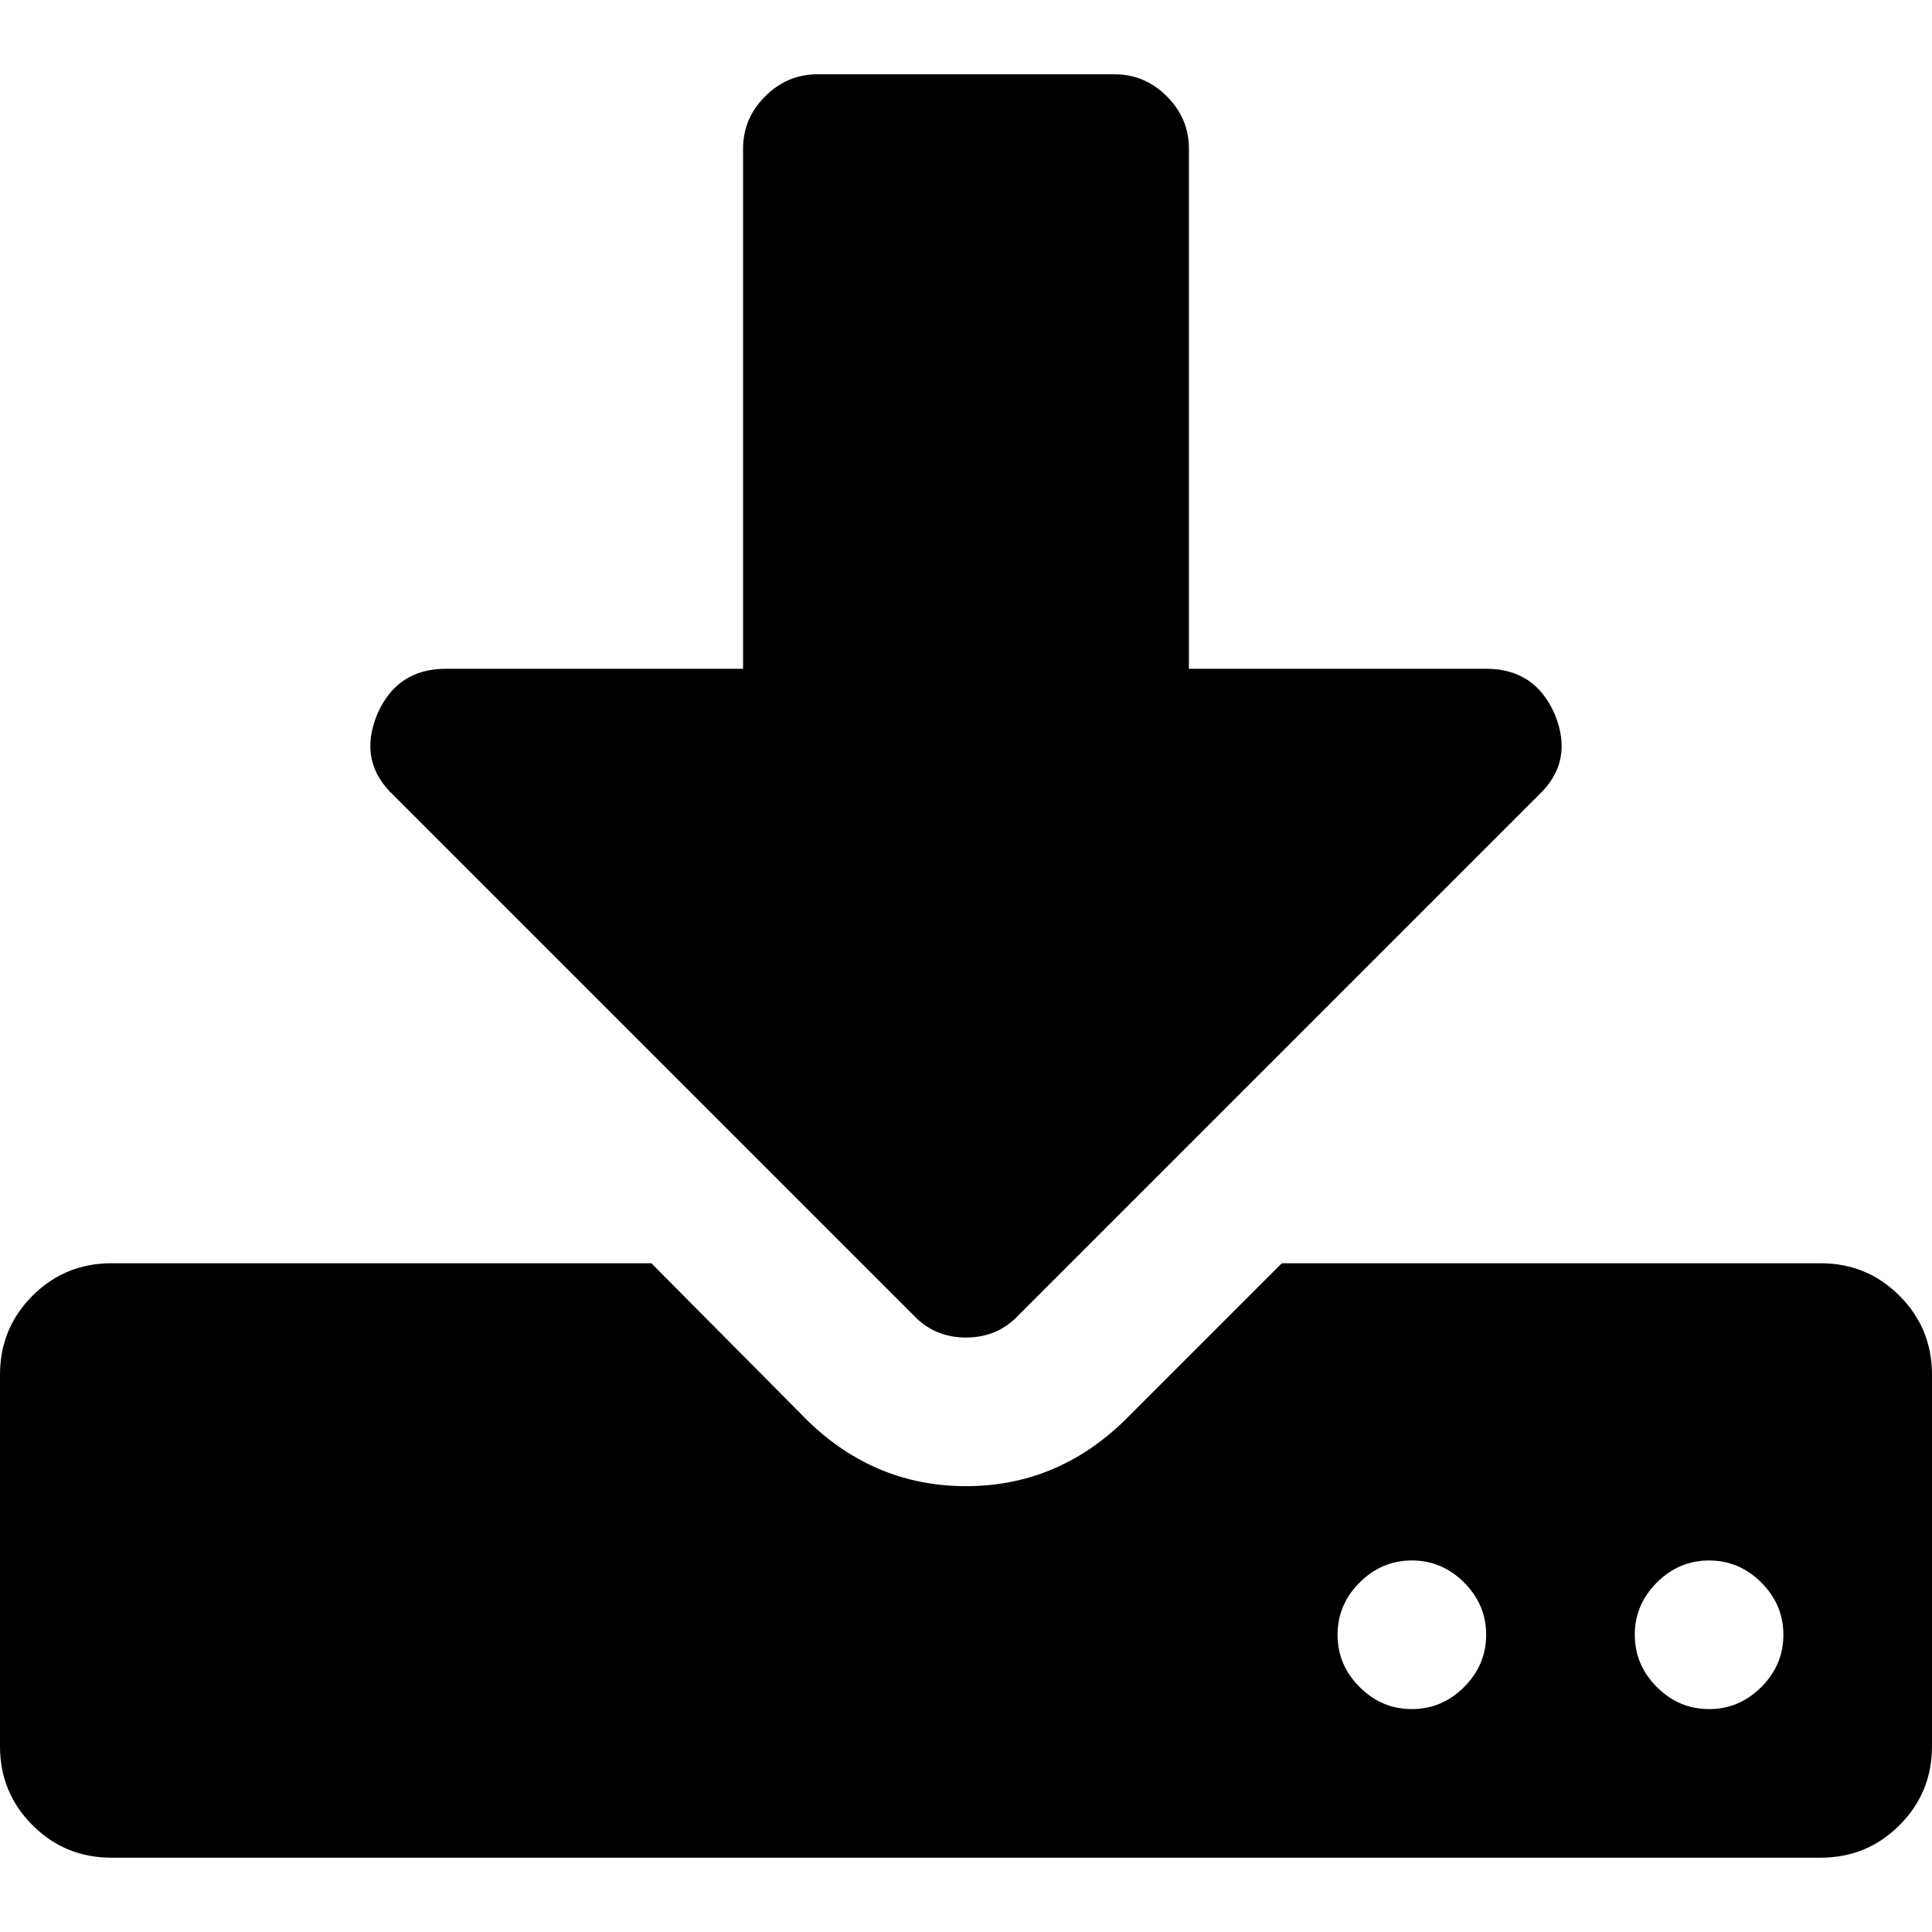
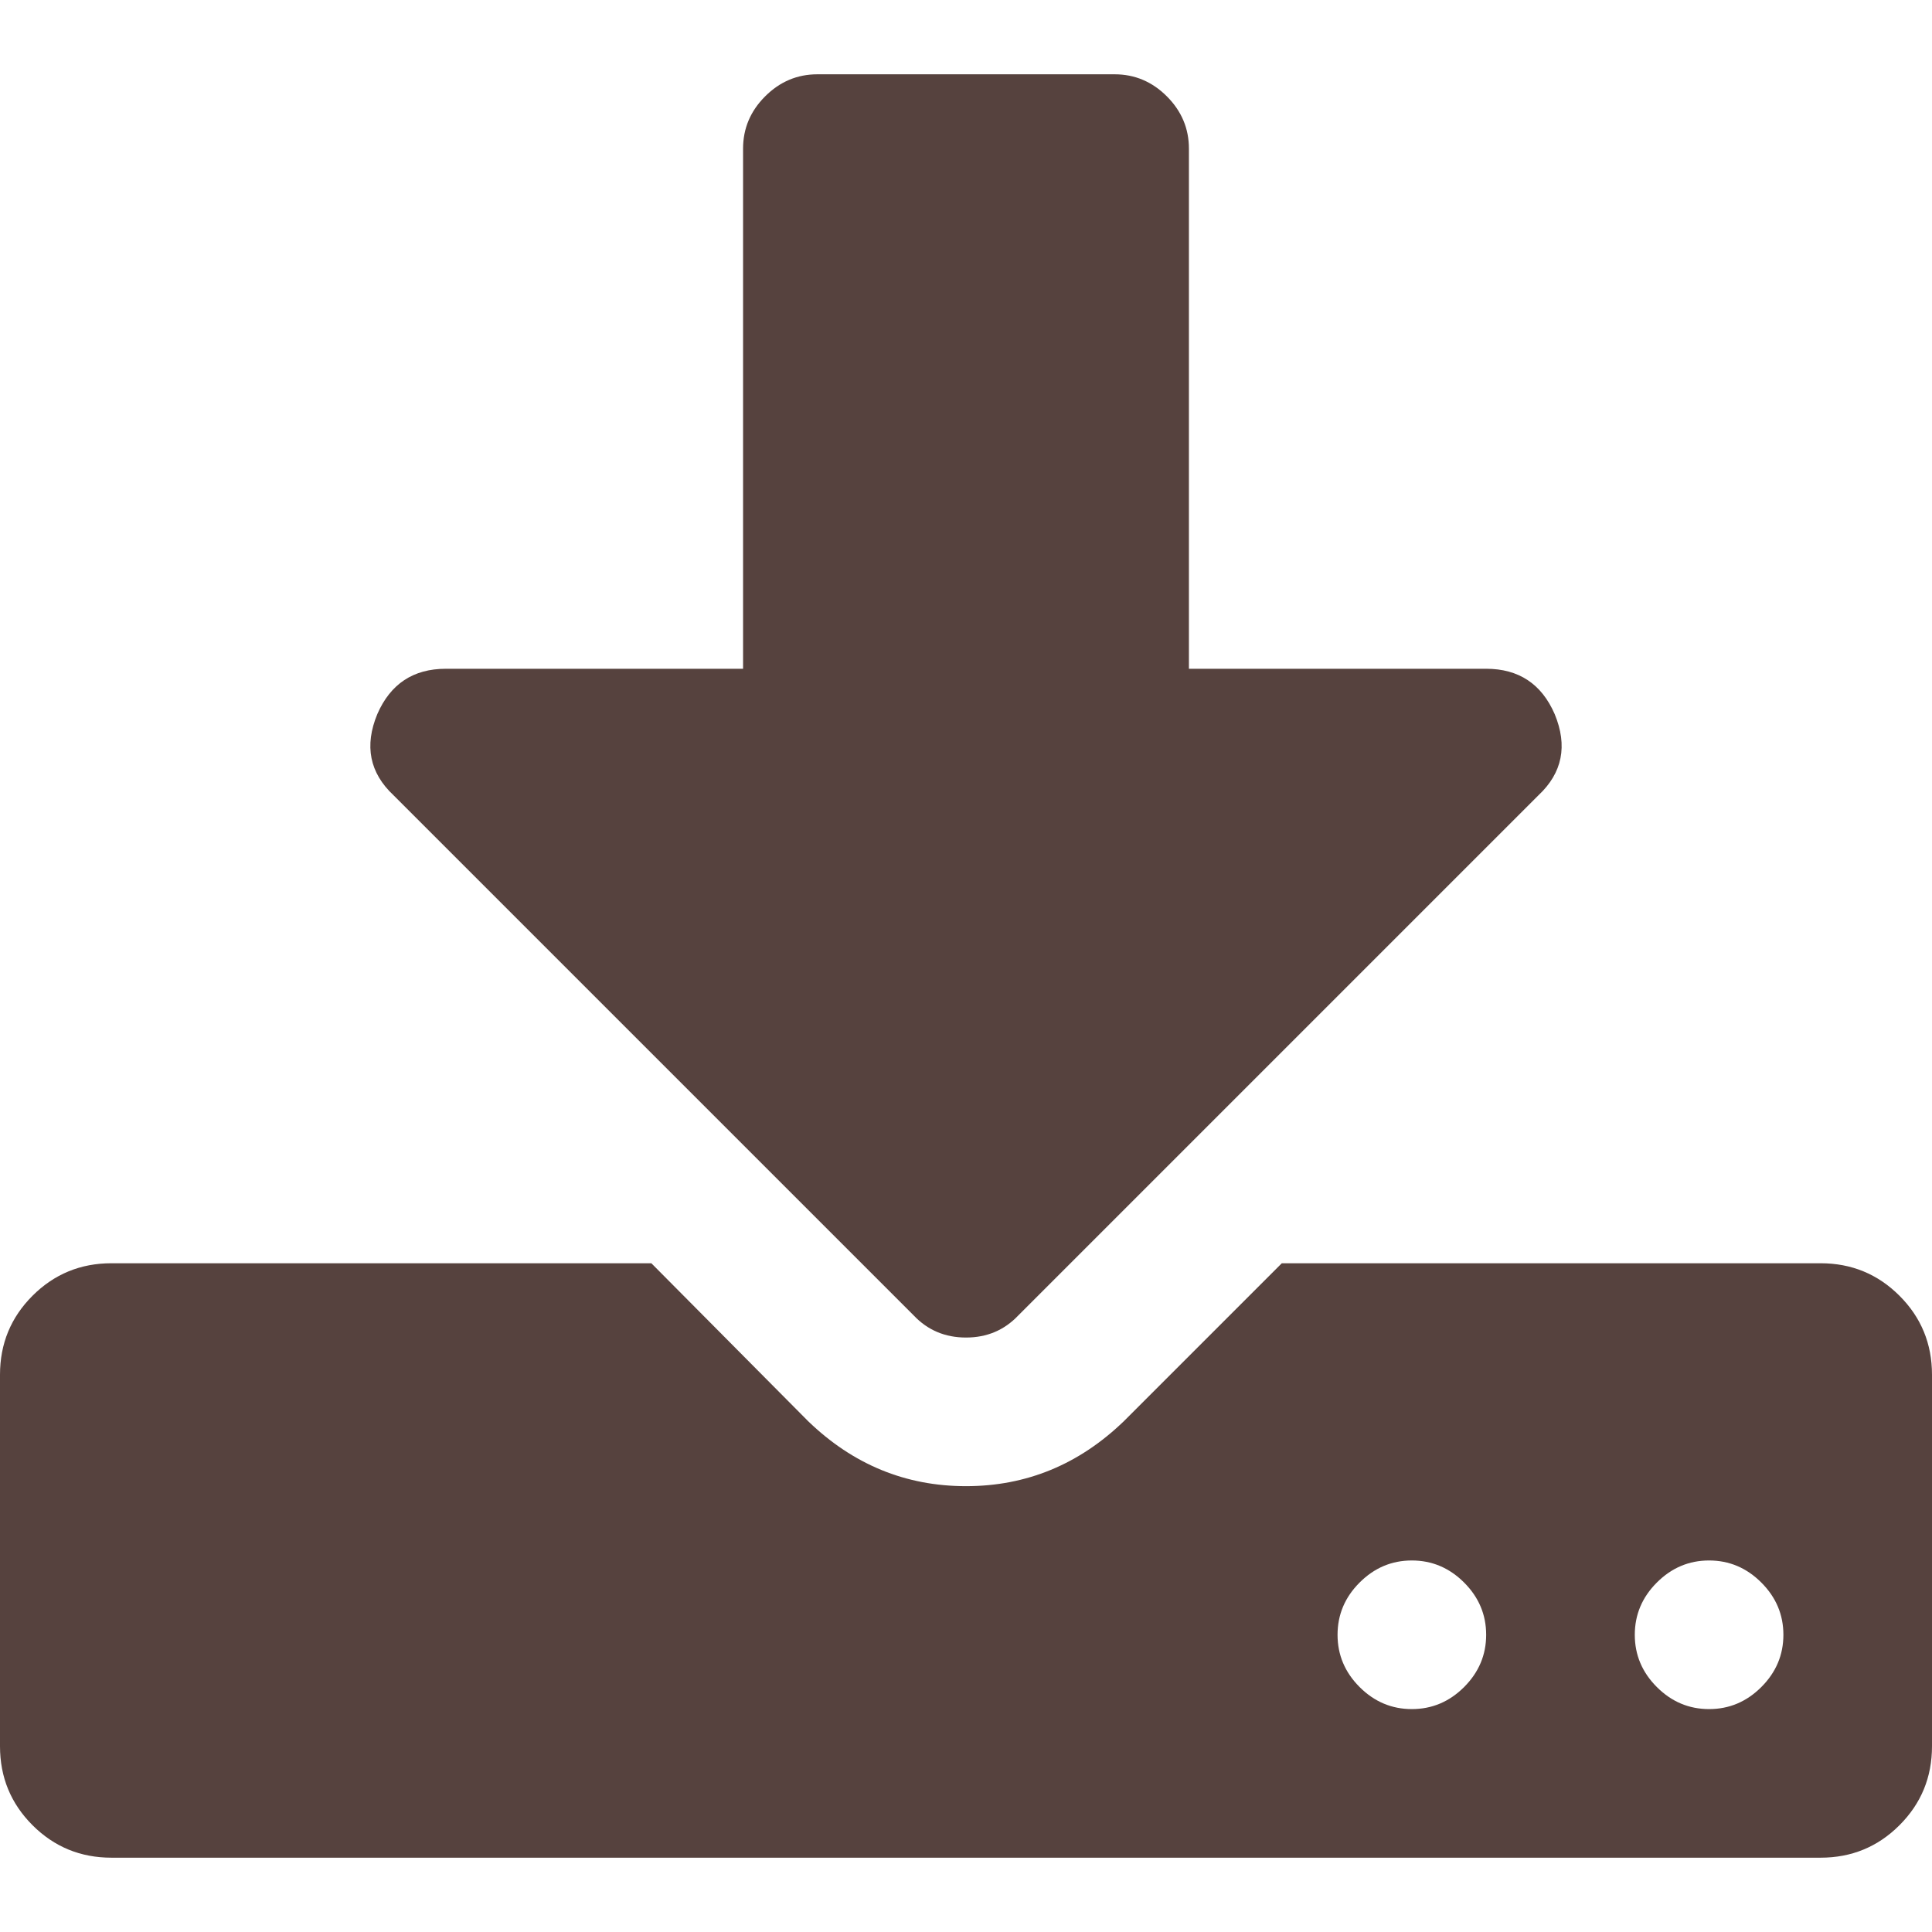
<svg xmlns="http://www.w3.org/2000/svg" version="1.1" id="Capa_1" x="0px" y="0px" width="475.078px" height="475.077px" viewBox="0 0 475.078 475.077" style="enable-background:new 0 0 475.078 475.077;" xml:space="preserve">
-   <g>
-     <g>
-       <path d="M467.083,318.627c-5.324-5.328-11.8-7.994-19.41-7.994H315.195l-38.828,38.827c-11.04,10.657-23.982,15.988-38.828,15.988    c-14.843,0-27.789-5.324-38.828-15.988l-38.543-38.827H27.408c-7.612,0-14.083,2.669-19.414,7.994    C2.664,323.955,0,330.427,0,338.044v91.358c0,7.614,2.664,14.085,7.994,19.414c5.33,5.328,11.801,7.99,19.414,7.99h420.266    c7.61,0,14.086-2.662,19.41-7.99c5.332-5.329,7.994-11.8,7.994-19.414v-91.358C475.078,330.427,472.416,323.955,467.083,318.627z     M360.025,414.841c-3.621,3.617-7.905,5.424-12.854,5.424s-9.227-1.807-12.847-5.424c-3.614-3.617-5.421-7.898-5.421-12.844    c0-4.948,1.807-9.236,5.421-12.847c3.62-3.62,7.898-5.431,12.847-5.431s9.232,1.811,12.854,5.431    c3.613,3.61,5.421,7.898,5.421,12.847C365.446,406.942,363.638,411.224,360.025,414.841z M433.109,414.841    c-3.614,3.617-7.898,5.424-12.848,5.424c-4.948,0-9.229-1.807-12.847-5.424c-3.613-3.617-5.42-7.898-5.42-12.844    c0-4.948,1.807-9.236,5.42-12.847c3.617-3.62,7.898-5.431,12.847-5.431c4.949,0,9.233,1.811,12.848,5.431    c3.617,3.61,5.427,7.898,5.427,12.847C438.536,406.942,436.729,411.224,433.109,414.841z" />
-       <path d="M224.692,323.479c3.428,3.613,7.71,5.421,12.847,5.421c5.141,0,9.418-1.808,12.847-5.421l127.907-127.908    c5.899-5.519,7.234-12.182,3.997-19.986c-3.23-7.421-8.847-11.132-16.844-11.136h-73.091V36.543c0-4.948-1.811-9.231-5.421-12.847    c-3.62-3.617-7.901-5.426-12.847-5.426h-73.096c-4.946,0-9.229,1.809-12.847,5.426c-3.615,3.616-5.424,7.898-5.424,12.847V164.45    h-73.089c-7.998,0-13.61,3.715-16.846,11.136c-3.234,7.801-1.903,14.467,3.999,19.986L224.692,323.479z" />
-     </g>
-   </g>
-   <g>
+   <defs id="defs874">
+ 	
+ 
+ 		
+ 		
+ 	</defs>
+   <path d="m 467.083,318.627 c -5.324,-5.328 -11.8,-7.994 -19.41,-7.994 H 315.195 l -38.828,38.827 c -11.04,10.657 -23.982,15.988 -38.828,15.988 -14.843,0 -27.789,-5.324 -38.828,-15.988 L 160.168,310.633 H 27.408 c -7.612,0 -14.083,2.669 -19.414,7.994 C 2.664,323.955 0,330.427 0,338.044 v 91.358 c 0,7.614 2.664,14.085 7.994,19.414 5.33,5.328 11.801,7.99 19.414,7.99 h 420.266 c 7.61,0 14.086,-2.662 19.41,-7.99 5.332,-5.329 7.994,-11.8 7.994,-19.414 v -91.358 c 0,-7.617 -2.662,-14.089 -7.995,-19.417 z m -107.058,96.214 c -3.621,3.617 -7.905,5.424 -12.854,5.424 -4.949,0 -9.227,-1.807 -12.847,-5.424 -3.614,-3.617 -5.421,-7.898 -5.421,-12.844 0,-4.948 1.807,-9.236 5.421,-12.847 3.62,-3.62 7.898,-5.431 12.847,-5.431 4.949,0 9.232,1.811 12.854,5.431 3.613,3.61 5.421,7.898 5.421,12.847 0,4.945 -1.808,9.227 -5.421,12.844 z m 73.084,0 c -3.614,3.617 -7.898,5.424 -12.848,5.424 -4.948,0 -9.229,-1.807 -12.847,-5.424 -3.613,-3.617 -5.42,-7.898 -5.42,-12.844 0,-4.948 1.807,-9.236 5.42,-12.847 3.617,-3.62 7.898,-5.431 12.847,-5.431 4.949,0 9.233,1.811 12.848,5.431 3.617,3.61 5.427,7.898 5.427,12.847 0,4.945 -1.807,9.227 -5.427,12.844 z" id="path833" style="fill:#56423e;fill-opacity:1" />
+   <path d="m 224.692,323.479 c 3.428,3.613 7.71,5.421 12.847,5.421 5.141,0 9.418,-1.808 12.847,-5.421 L 378.293,195.571 c 5.899,-5.519 7.234,-12.182 3.997,-19.986 -3.23,-7.421 -8.847,-11.132 -16.844,-11.136 H 292.355 V 36.543 c 0,-4.948 -1.811,-9.231 -5.421,-12.847 -3.62,-3.617 -7.901,-5.426 -12.847,-5.426 h -73.096 c -4.946,0 -9.229,1.809 -12.847,5.426 -3.615,3.616 -5.424,7.898 -5.424,12.847 V 164.45 h -73.089 c -7.998,0 -13.61,3.715 -16.846,11.136 -3.234,7.801 -1.903,14.467 3.999,19.986 z" id="path835" style="fill:#56423e;fill-opacity:1" />
+   <g id="g841">
</g>
-   <g>
+   <g id="g843">
</g>
-   <g>
+   <g id="g845">
</g>
-   <g>
+   <g id="g847">
</g>
-   <g>
+   <g id="g849">
</g>
-   <g>
+   <g id="g851">
</g>
-   <g>
+   <g id="g853">
</g>
-   <g>
+   <g id="g855">
</g>
-   <g>
+   <g id="g857">
</g>
-   <g>
+   <g id="g859">
</g>
-   <g>
+   <g id="g861">
</g>
-   <g>
+   <g id="g863">
</g>
-   <g>
+   <g id="g865">
</g>
-   <g>
+   <g id="g867">
</g>
-   <g>
+   <g id="g869">
</g>
</svg>
